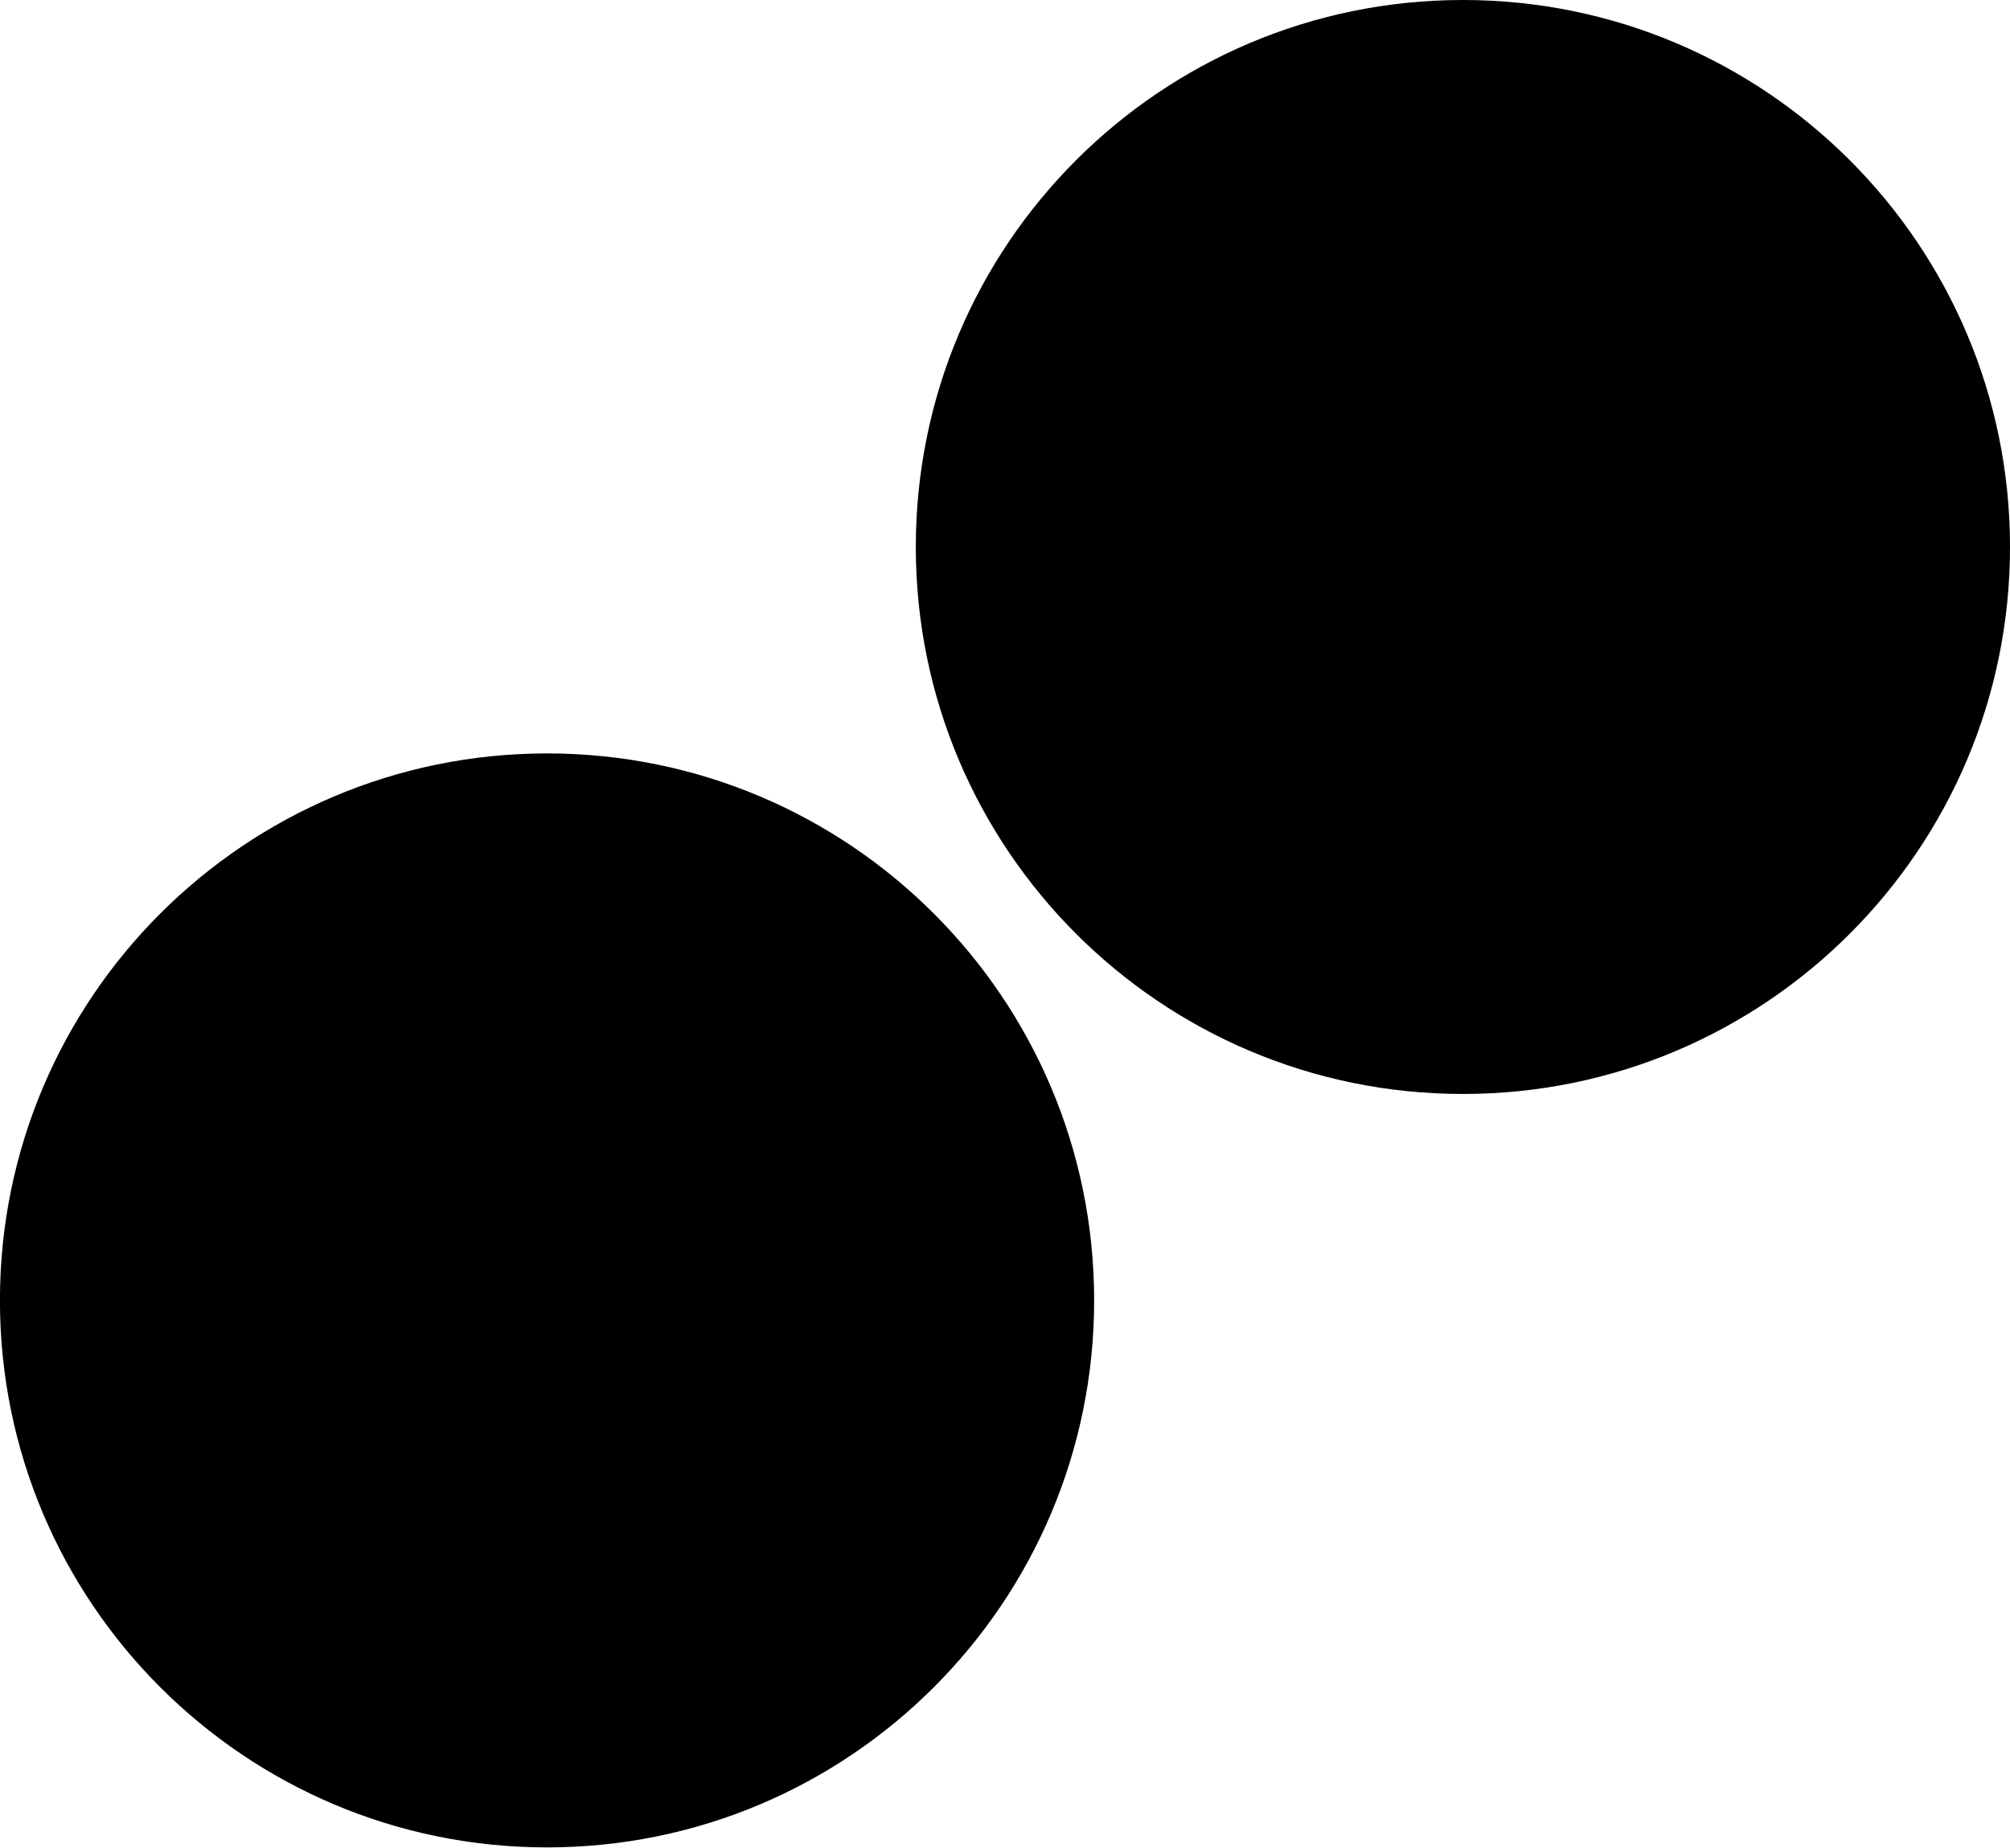
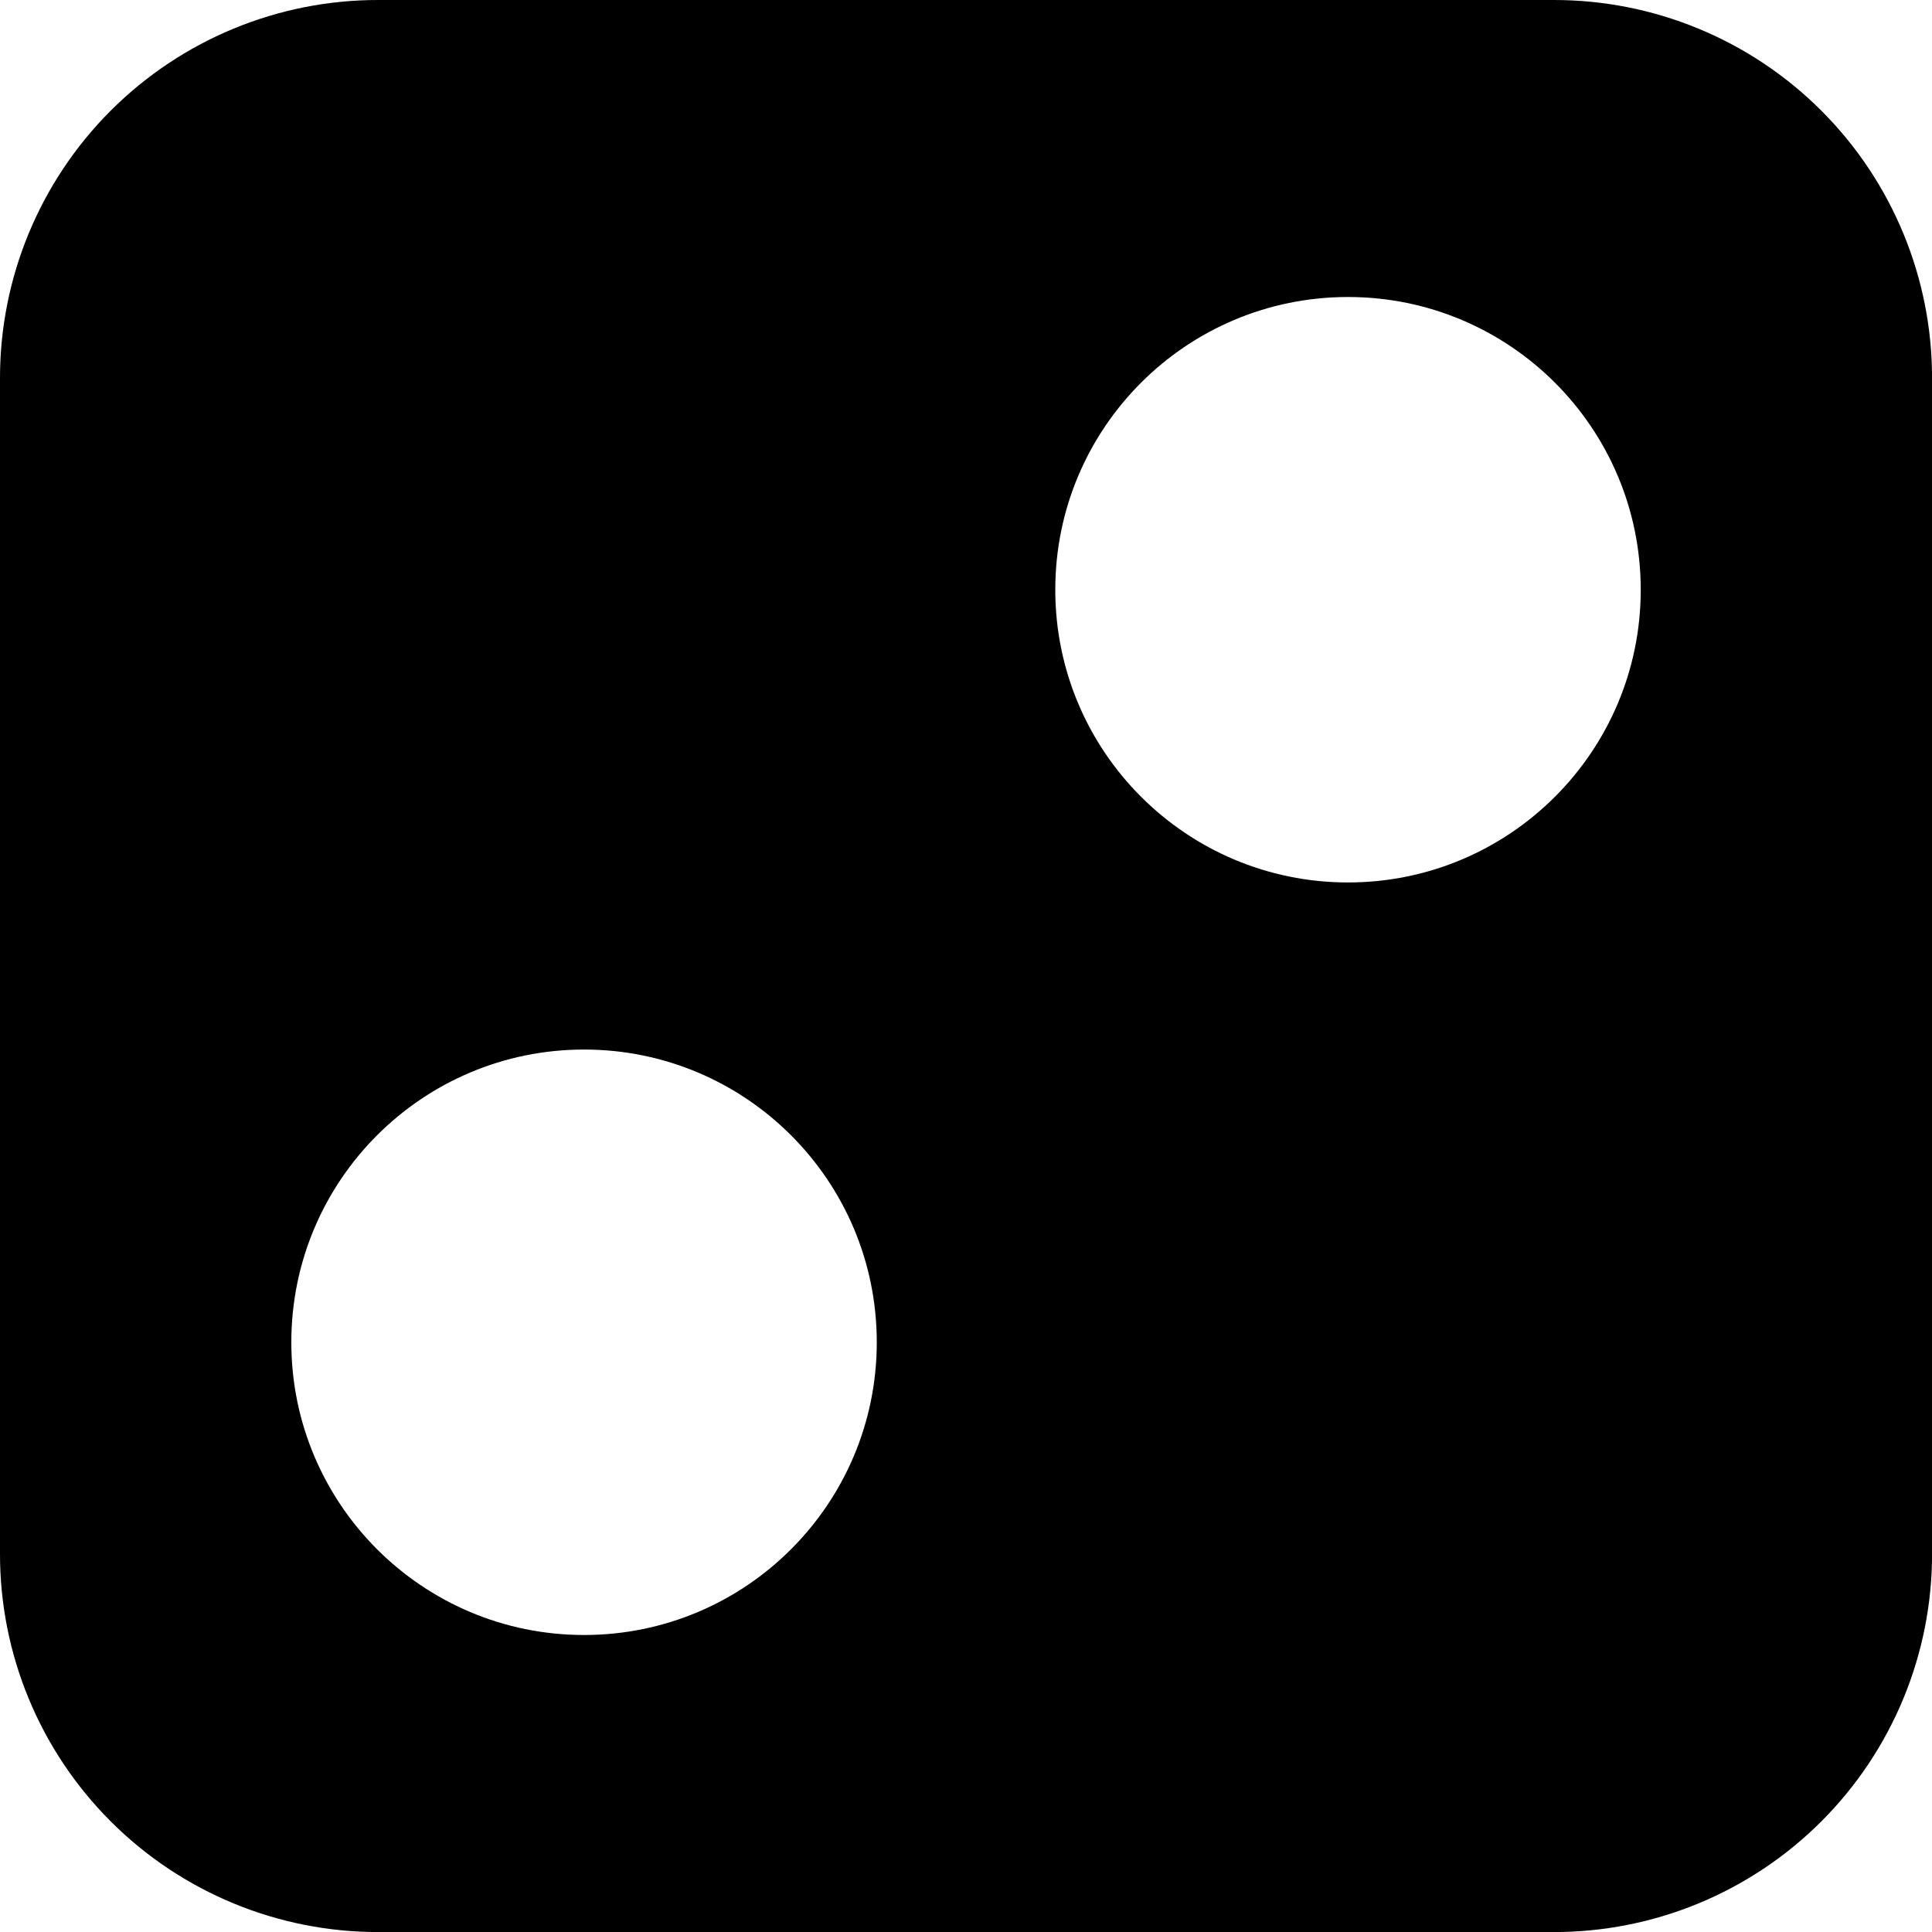
- <svg xmlns="http://www.w3.org/2000/svg" width="28.638mm" height="26.327mm" viewBox="0 0 28.638 26.327" version="1.1" id="svg357">
-   <defs id="defs354" />
-   <g id="layer1" transform="translate(-100.8308,-108.7451)">
-     <circle style="fill:#000000;stroke-width:0.265" id="path540" cx="121.674" cy="116.54" r="7.795" />
-     <circle style="fill:#000000;stroke-width:0.265" id="circle544" cx="108.625" cy="127.277" r="7.795" />
-   </g>
+ <svg xmlns="http://www.w3.org/2000/svg" width="33mm" height="33mm" viewBox="0 0 33 33">
+   <path d="M107.3 108.745a6.455 6.455 0 0 0-6.47 6.469v20.062a6.455 6.455 0 0 0 6.47 6.47h20.062a6.455 6.455 0 0 0 6.469-6.47v-20.062a6.455 6.455 0 0 0-6.469-6.469zm16.555 5.073a5 5 0 0 1 5 5 5 5 0 0 1-5 5 5 5 0 0 1-5-5 5 5 0 0 1 5-5m-13.049 12.854a5 5 0 0 1 5 5 5 5 0 0 1-5 5 5 5 0 0 1-5-5 5 5 0 0 1 5-5" style="stroke-width:2.766" transform="translate(-100.83 -108.745)" />
</svg>
